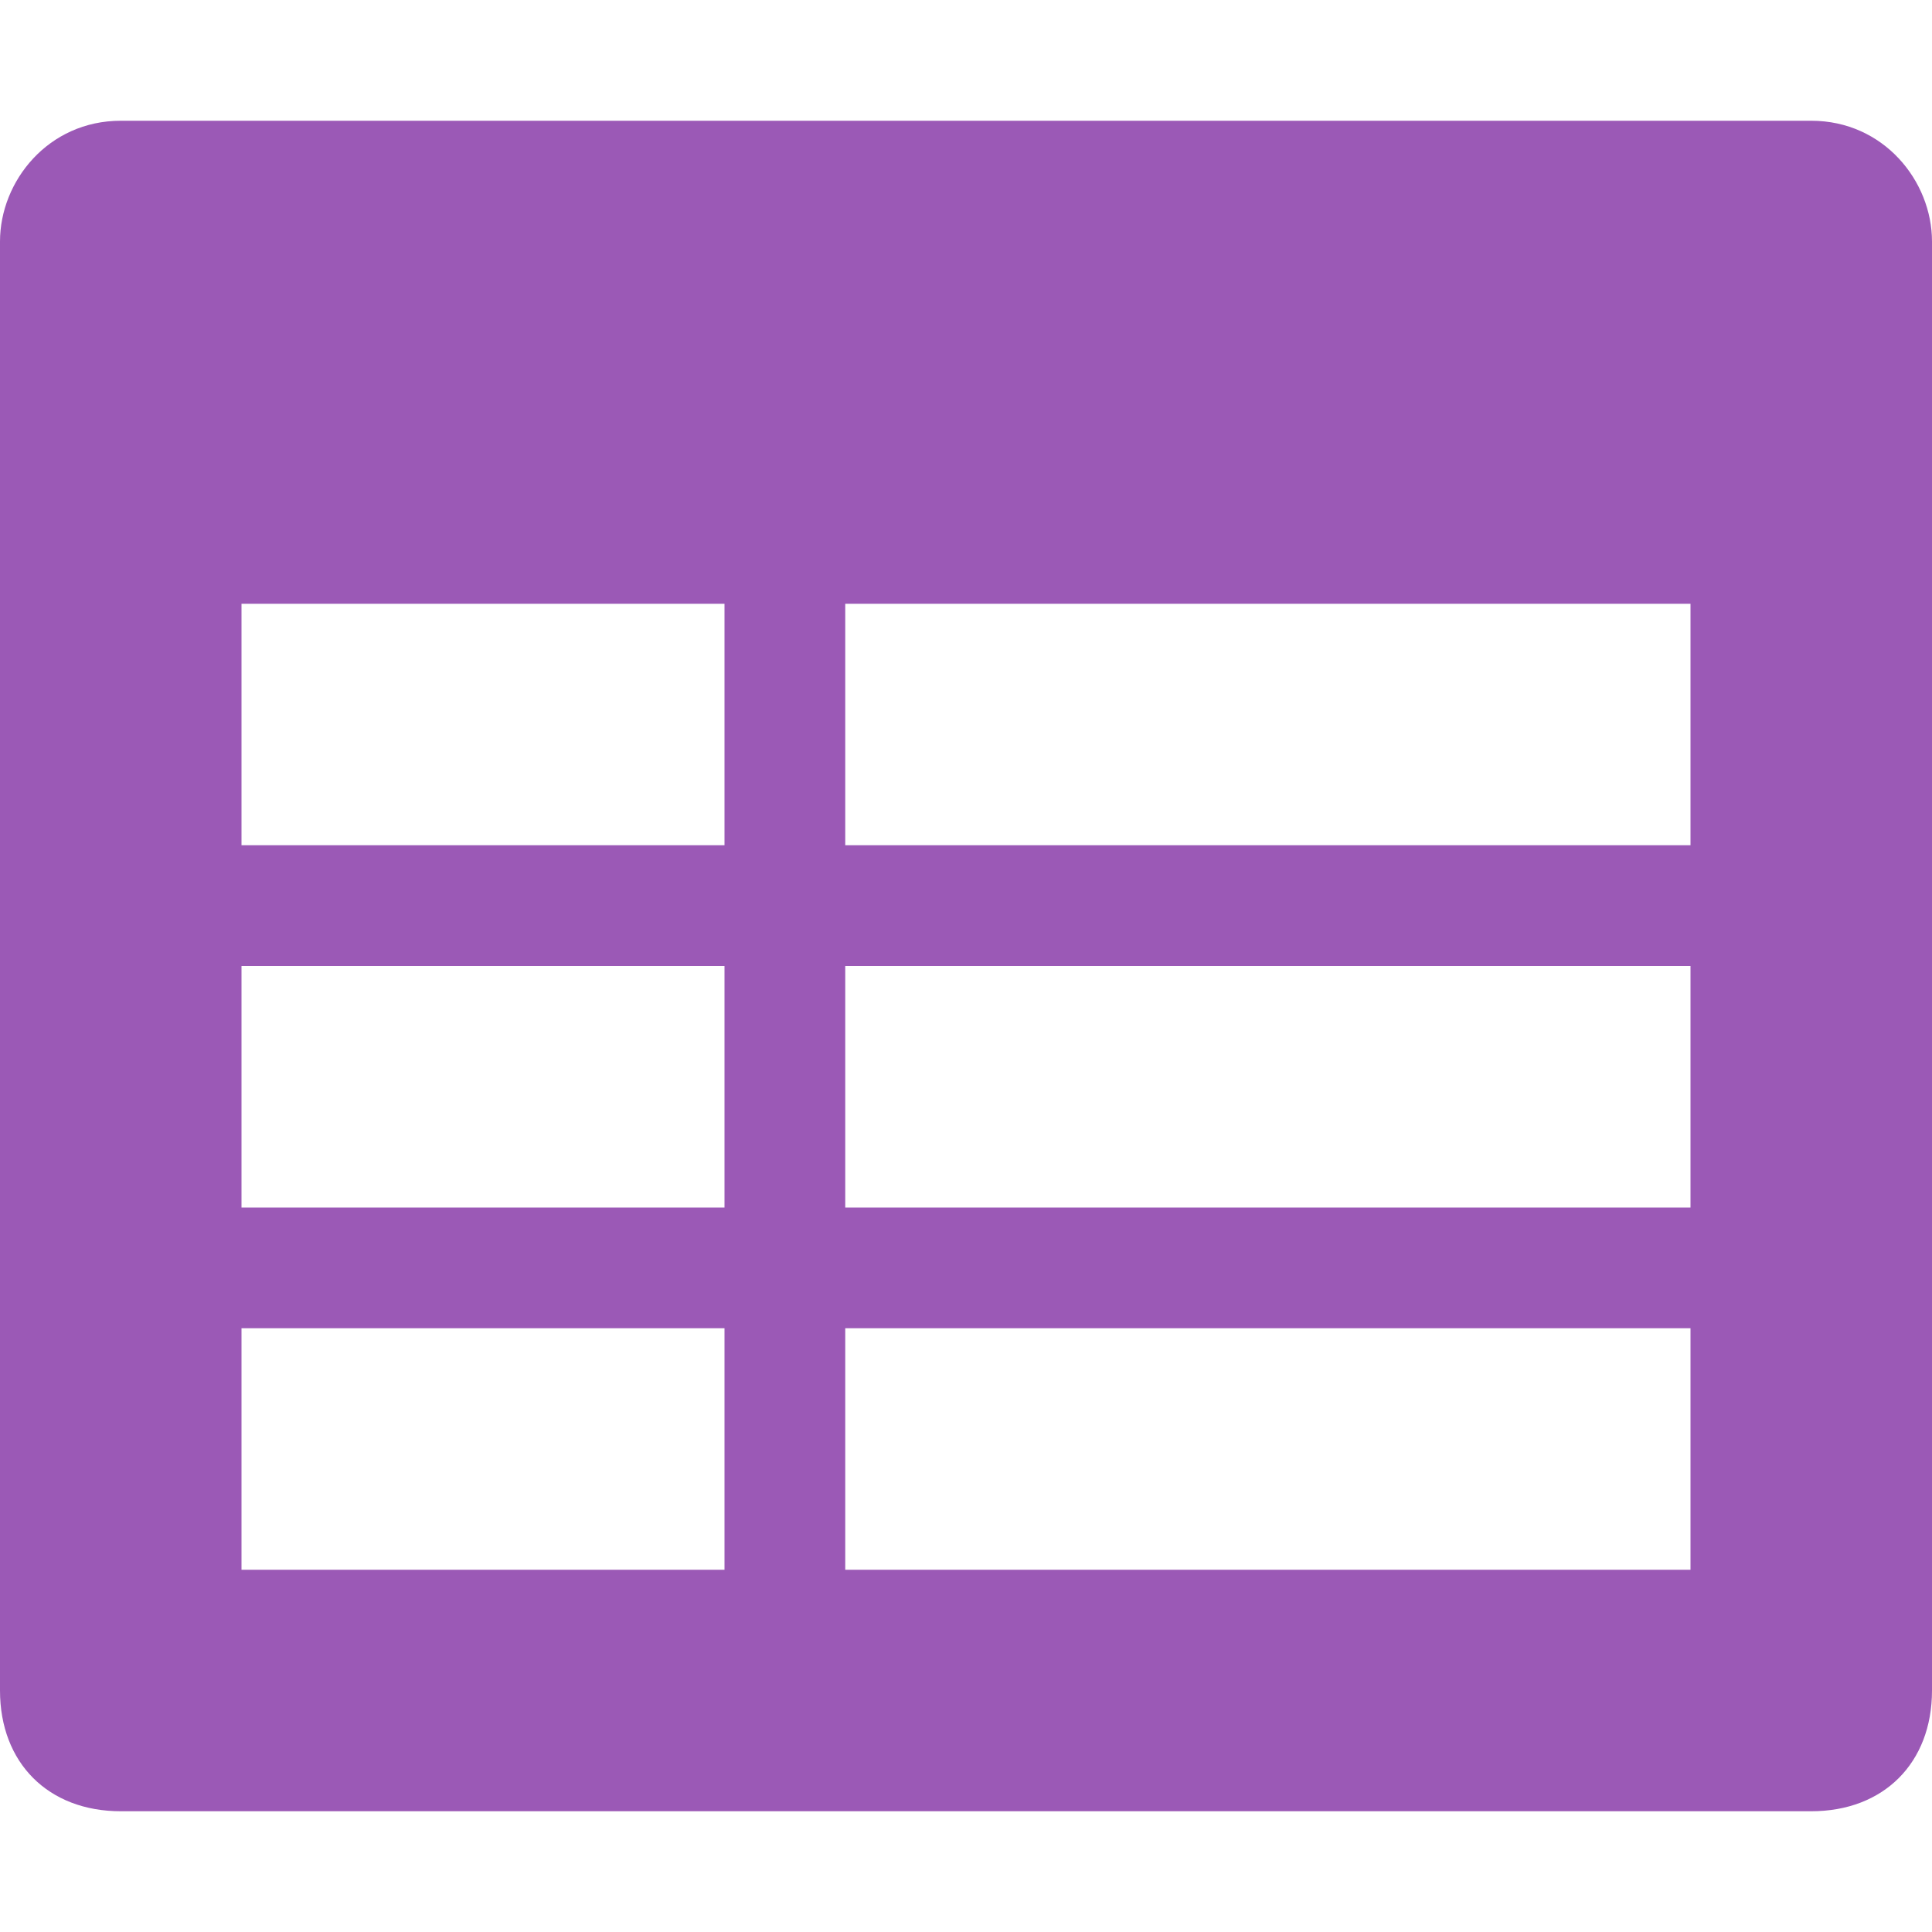
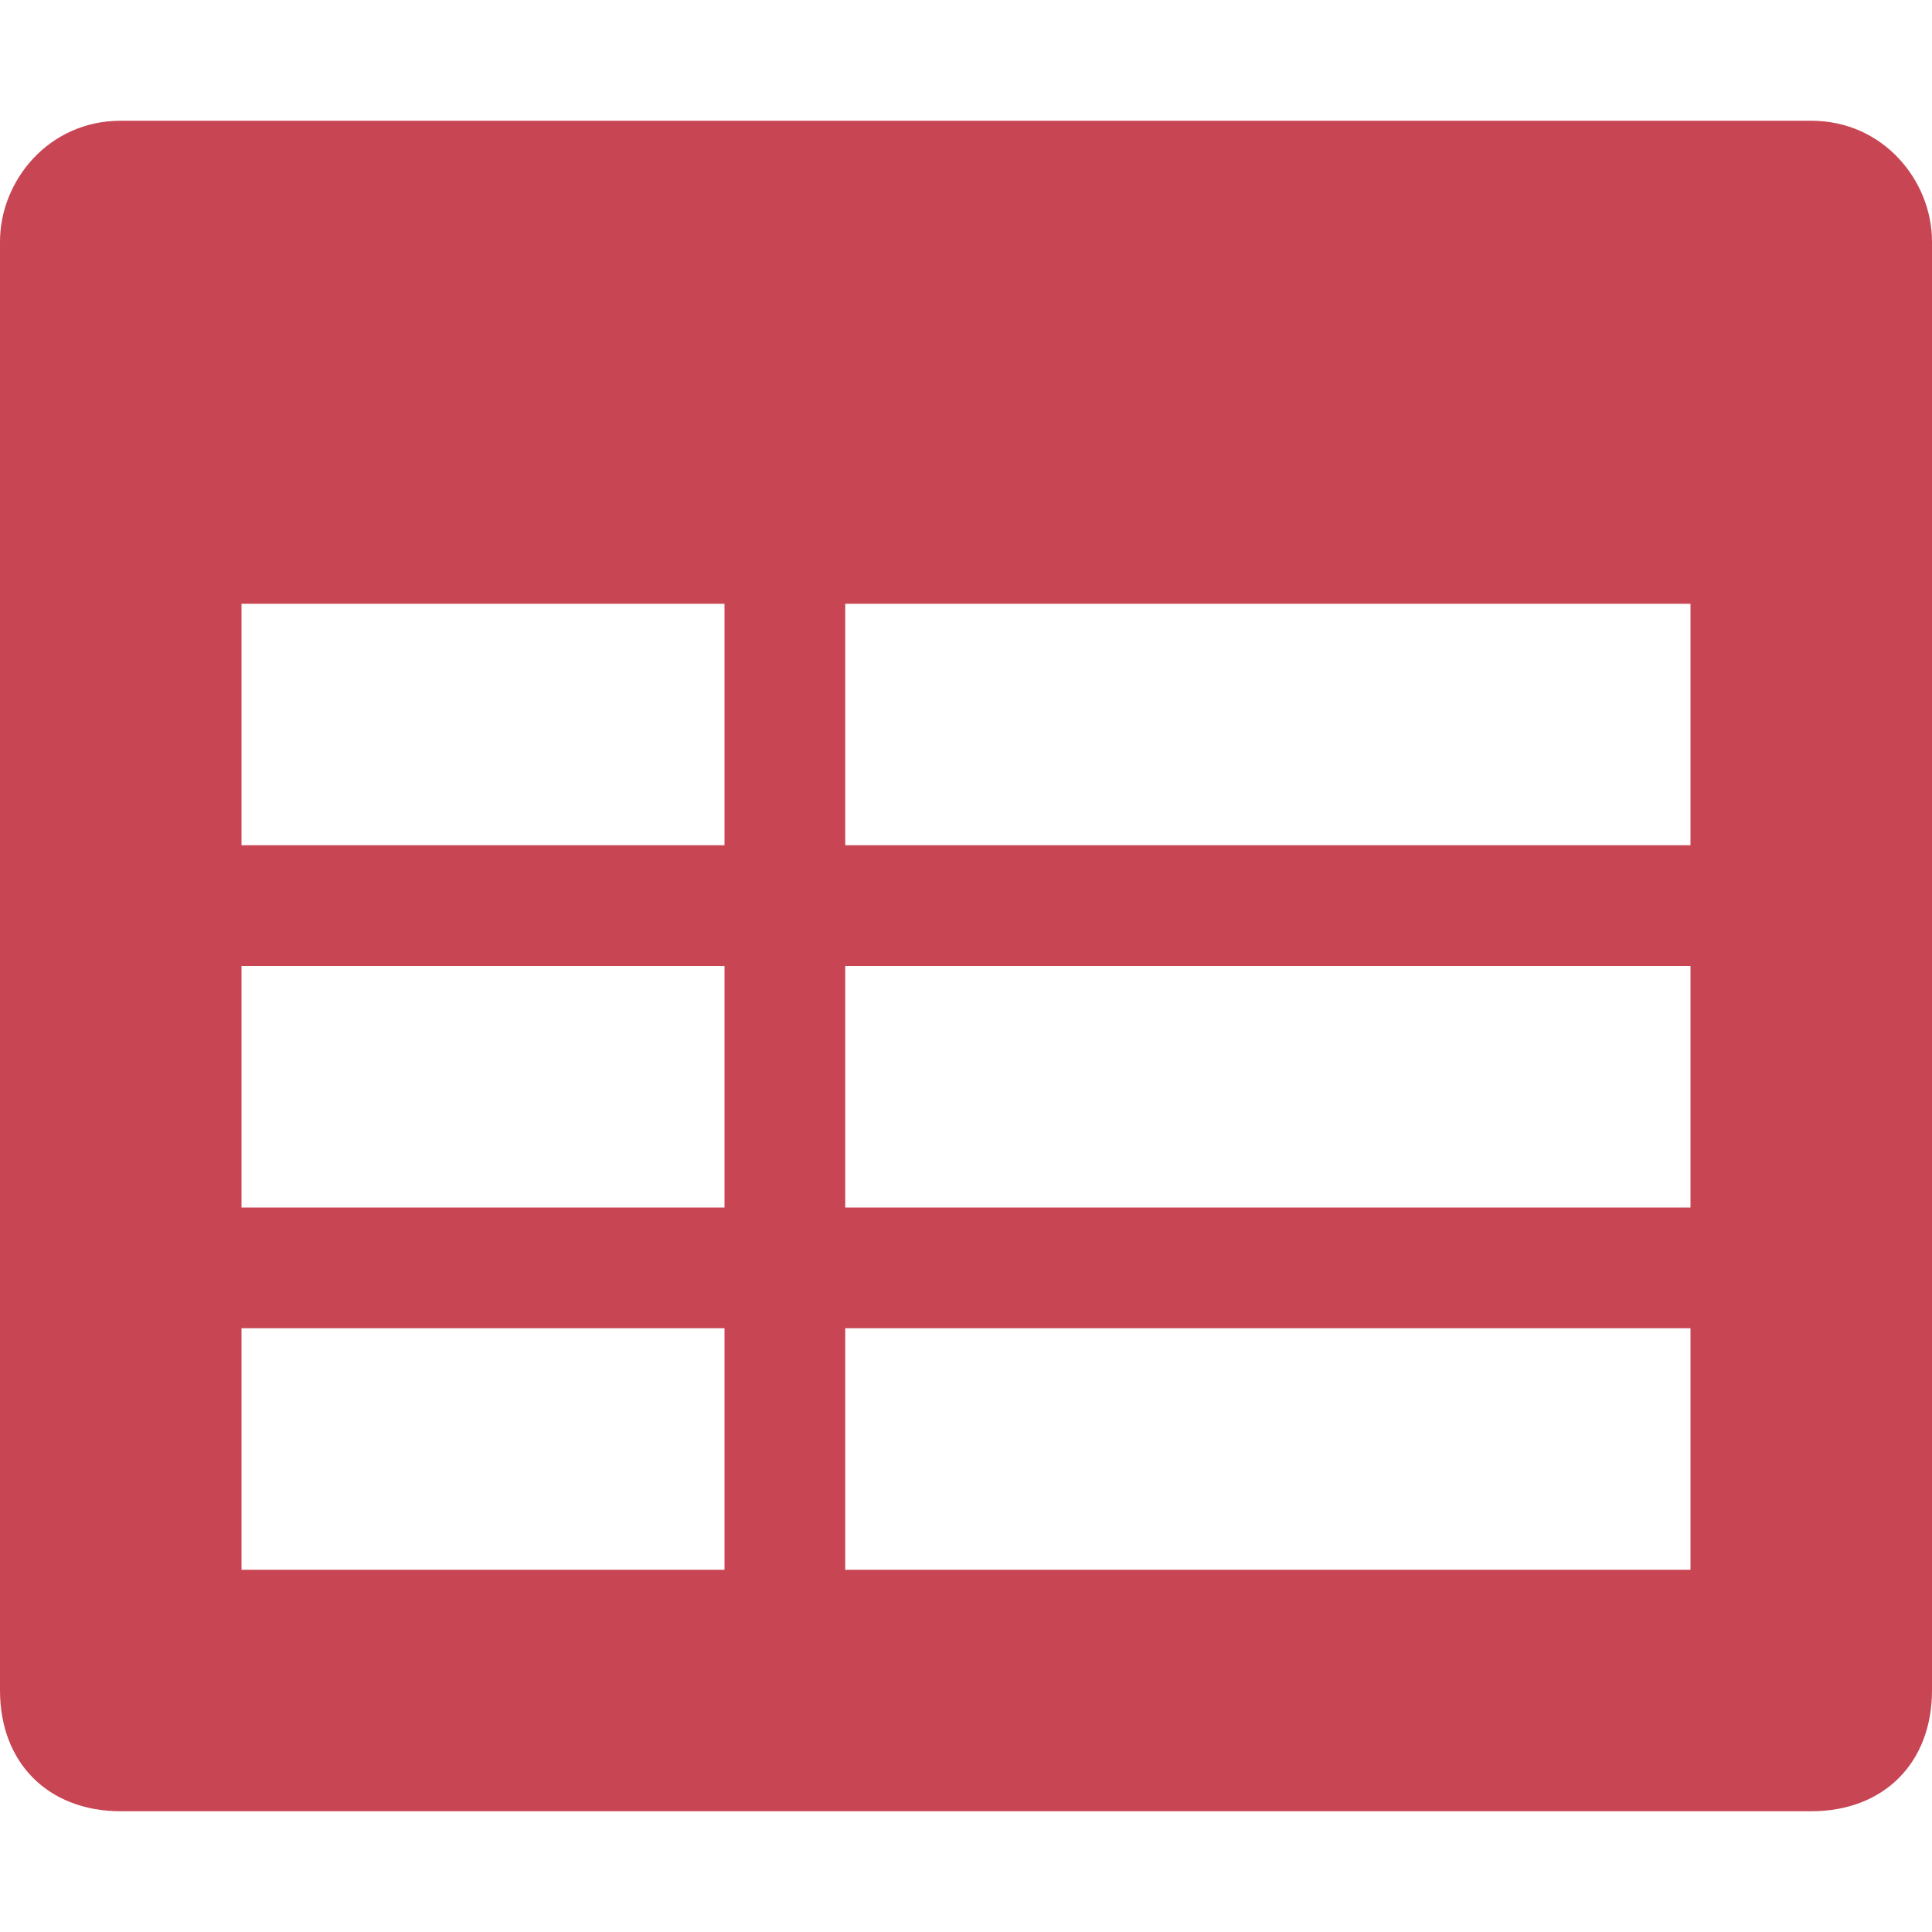
- <svg xmlns="http://www.w3.org/2000/svg" color="#9b59b6" data-icon="#9b59b6" fill="currentColor" height="300" viewBox="0 0 16 16" width="300">
+ <svg xmlns="http://www.w3.org/2000/svg" color="#c84654" data-icon="#c84654" fill="currentColor" height="300" viewBox="0 0 16 16" width="300">
  <g id="Artboard-1" transform="translate(0, -1)">
-     <path id="Shape" d="M15,2H1C0.4,2,0,2.5,0,3v12c0,0.6,0.4,1,1,1h14c0.6,0,1-0.4,1-1V3 C16,2.5,15.6,2,15,2L15,2z M6,14H2v-2h4V14L6,14z M6,11H2V9h4V11L6,11z M6,8H2V6h4V8L6,8z M14,14H7v-2h7V14L14,14z M14,11H7V9h7 V11L14,11z M14,8H7V6h7V8L14,8z" fill="#9b59b6" fill-rule="evenodd" />
+     <path id="Shape" d="M15,2H1C0.4,2,0,2.5,0,3v12c0,0.6,0.4,1,1,1h14c0.6,0,1-0.4,1-1V3 C16,2.5,15.6,2,15,2L15,2z M6,14H2v-2h4V14L6,14z M6,11H2V9h4V11L6,11z M6,8H2V6h4V8L6,8z M14,14H7v-2h7V14L14,14z M14,11H7V9h7 V11L14,11z M14,8H7V6h7V8L14,8z" fill="#c84654" fill-rule="evenodd" />
  </g>
</svg>
